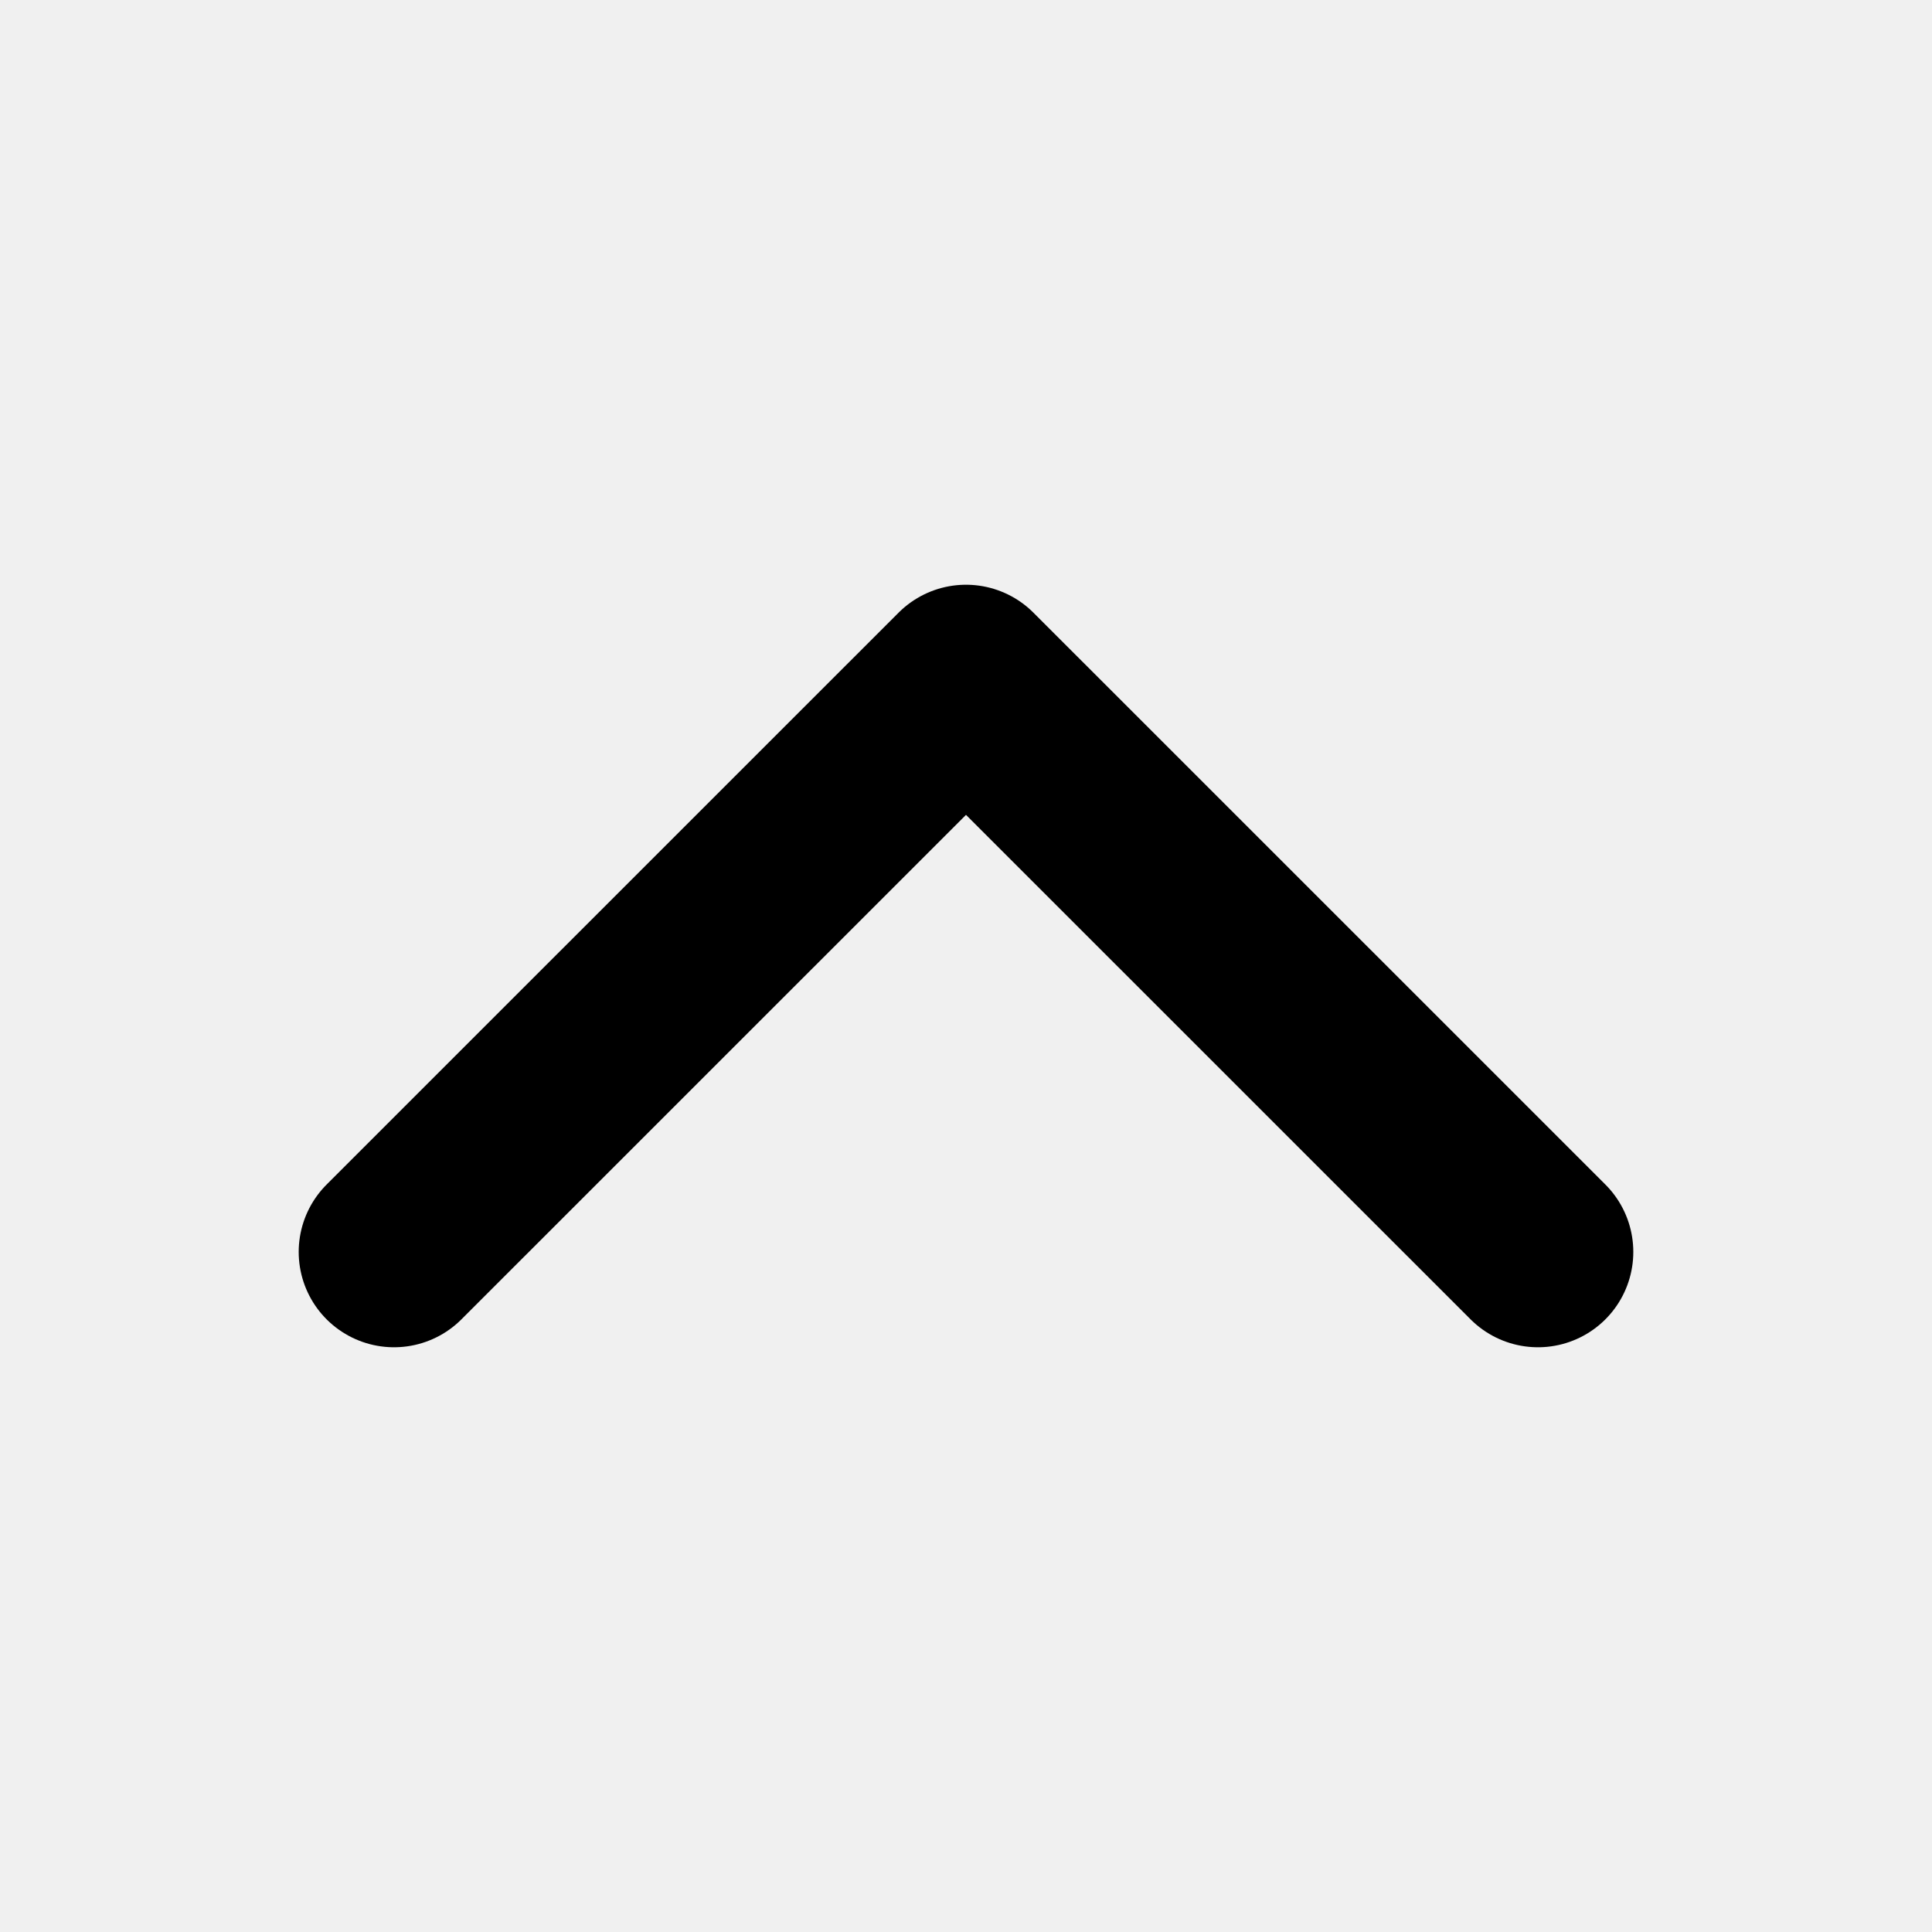
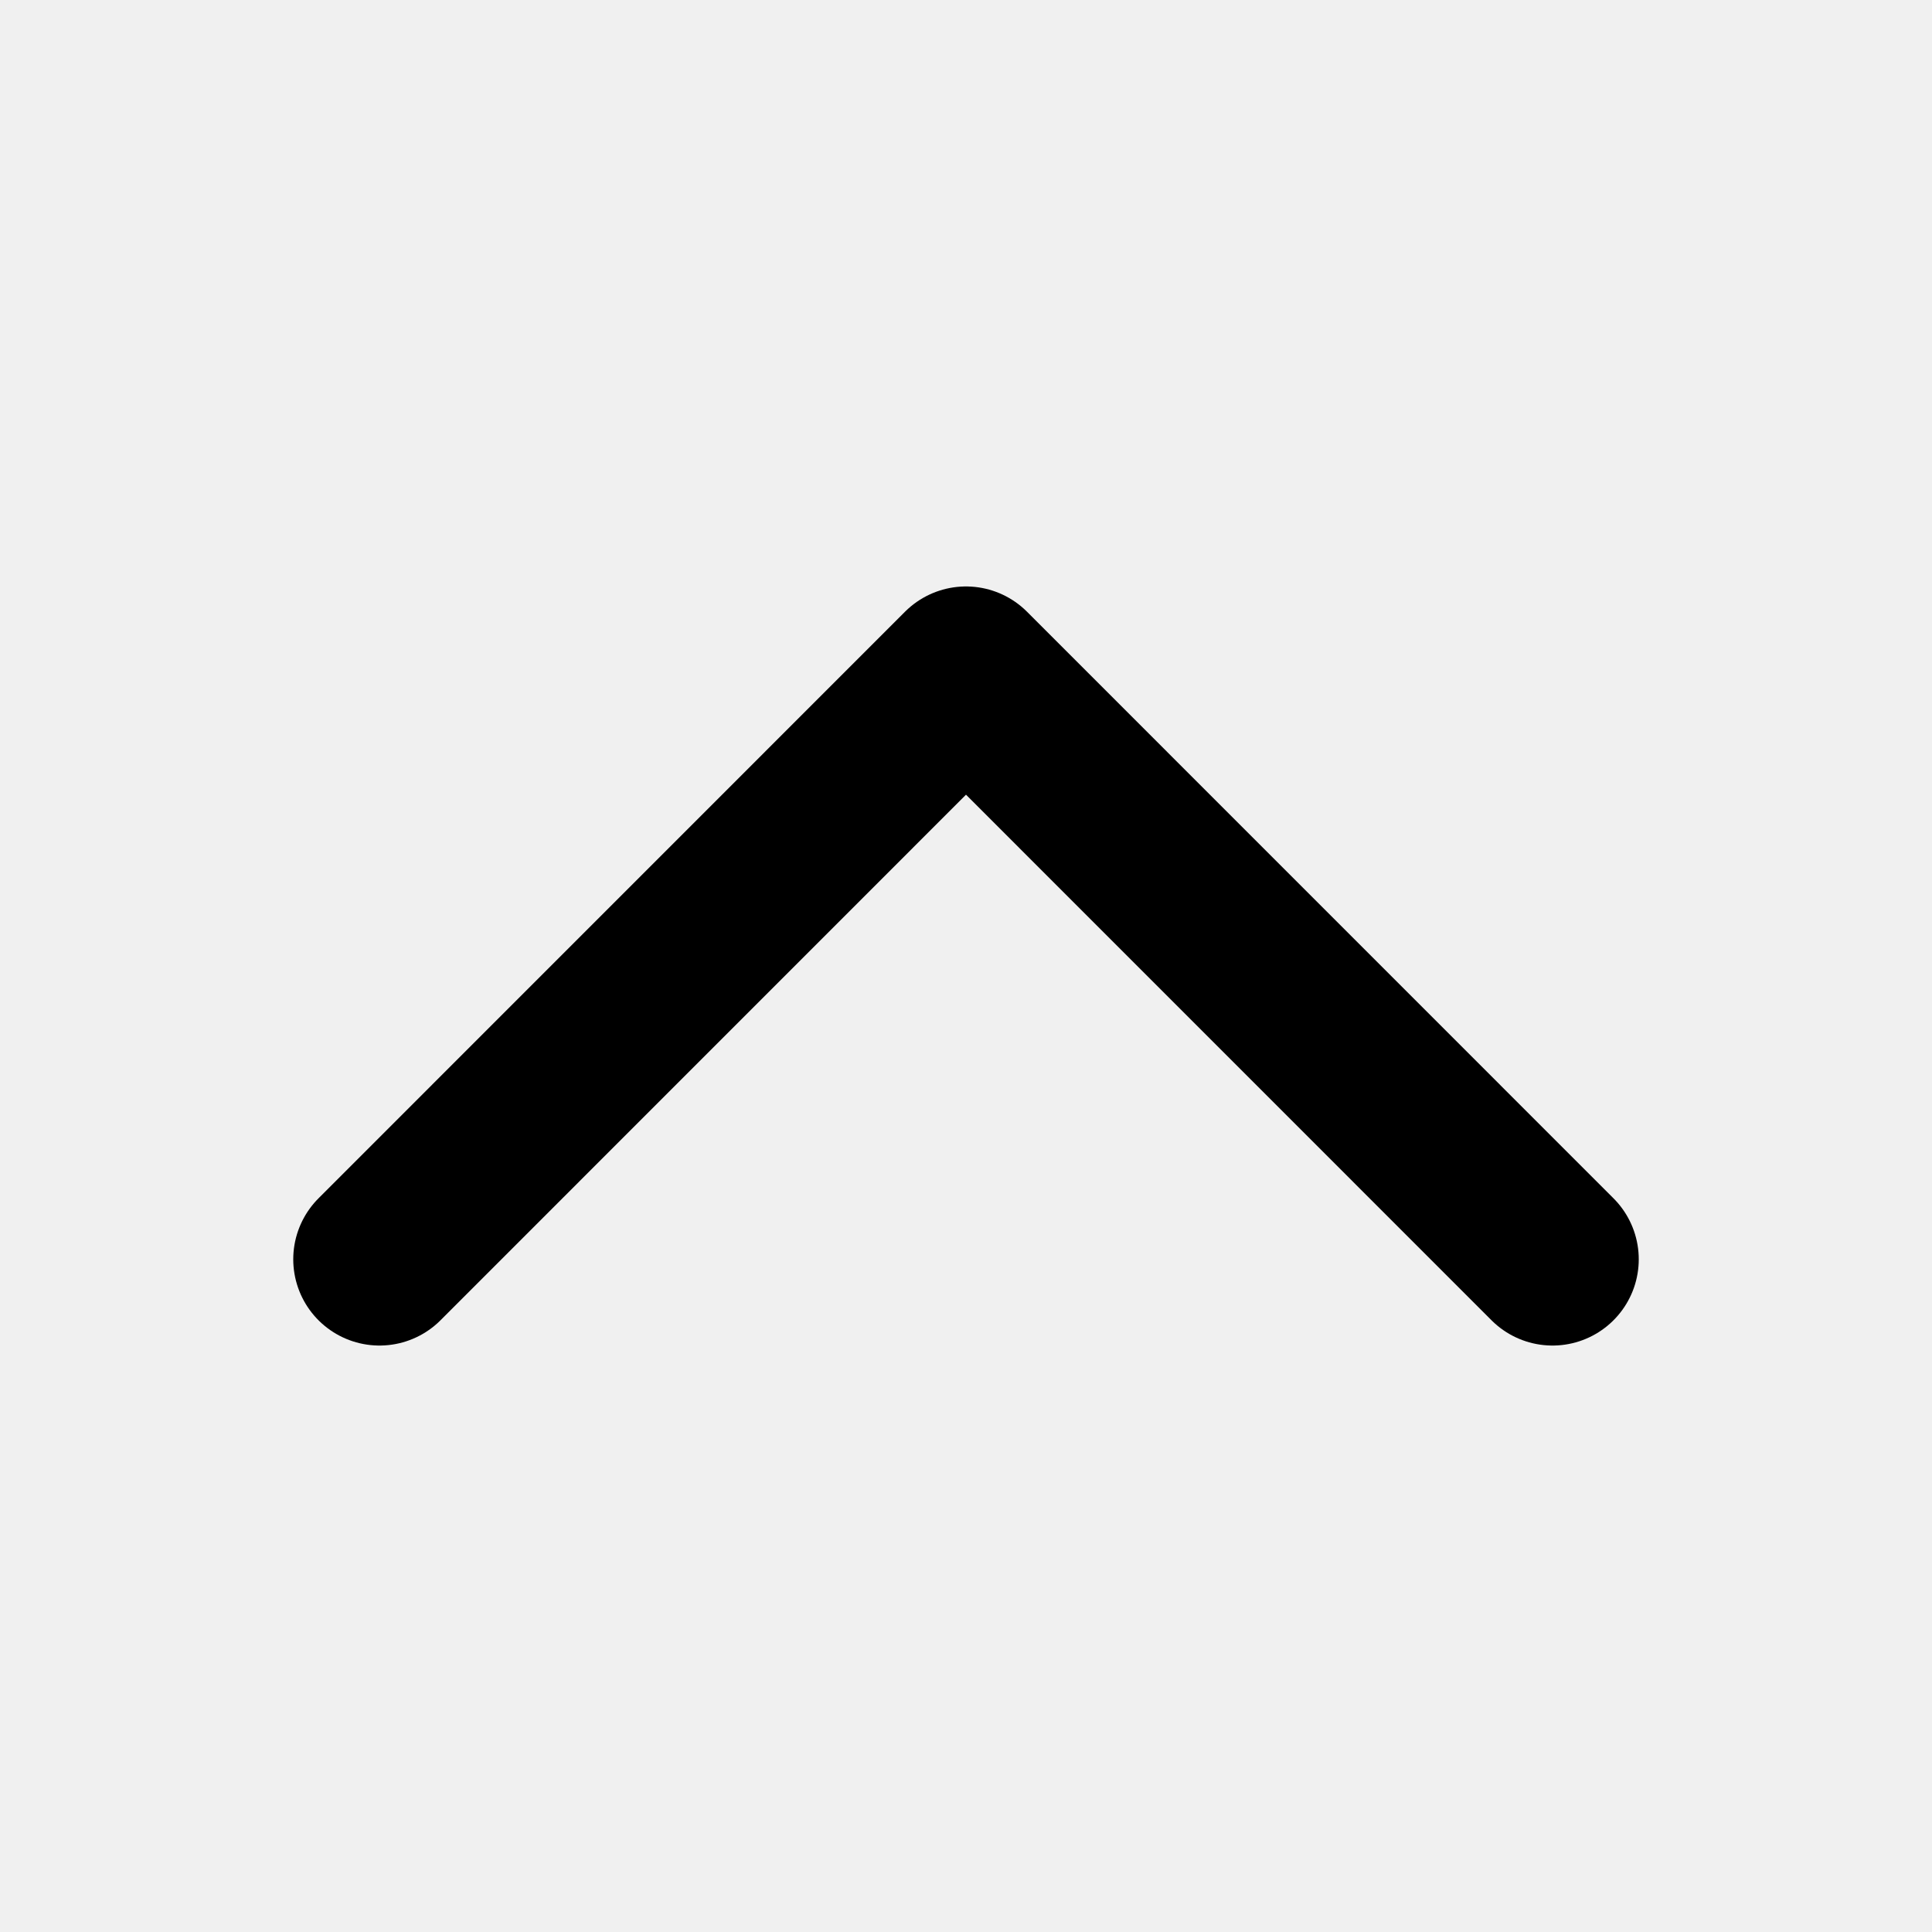
- <svg xmlns="http://www.w3.org/2000/svg" width="19" height="19" viewBox="0 0 19 19" fill="none">
-   <g clip-path="url(#clip0)">
-     <path d="M15.125 12.312L9.5 6.688L3.875 12.312" stroke="black" stroke-width="1.875" stroke-linecap="round" stroke-linejoin="round" />
-   </g>
-   <defs>
-     <clipPath id="clip0">
-       <rect width="15" height="15" fill="white" transform="translate(17 17) rotate(-180)" />
-     </clipPath>
-   </defs>
+ <svg xmlns="http://www.w3.org/2000/svg" width="21" height="21" viewBox="0 0 21 21" fill="none">
+   <path d="M16.875 13.688L10.5 7.312L4.125 13.688" stroke="black" stroke-width="1.875" stroke-linecap="round" stroke-linejoin="round" />
</svg>
